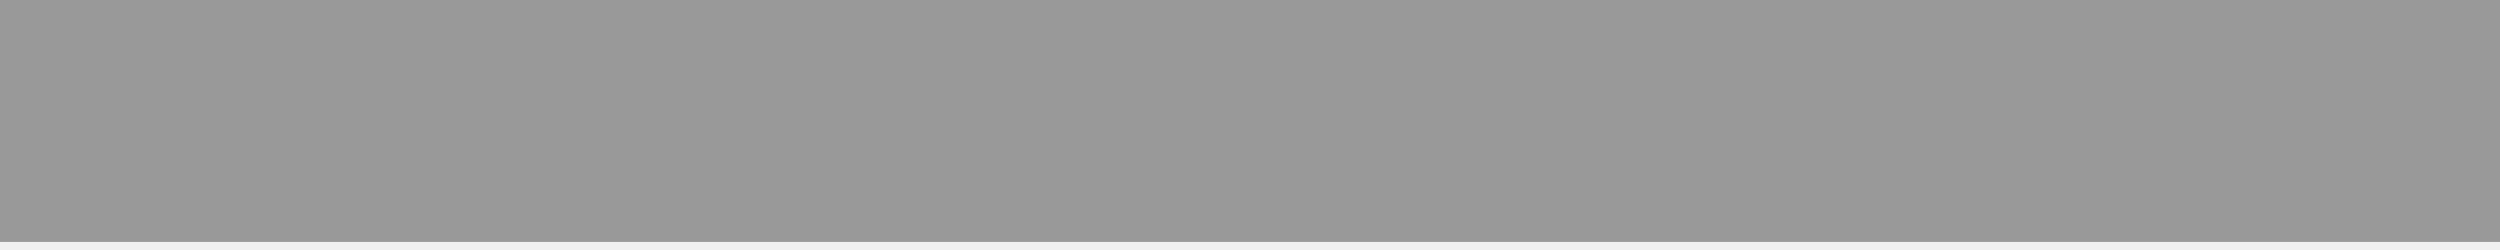
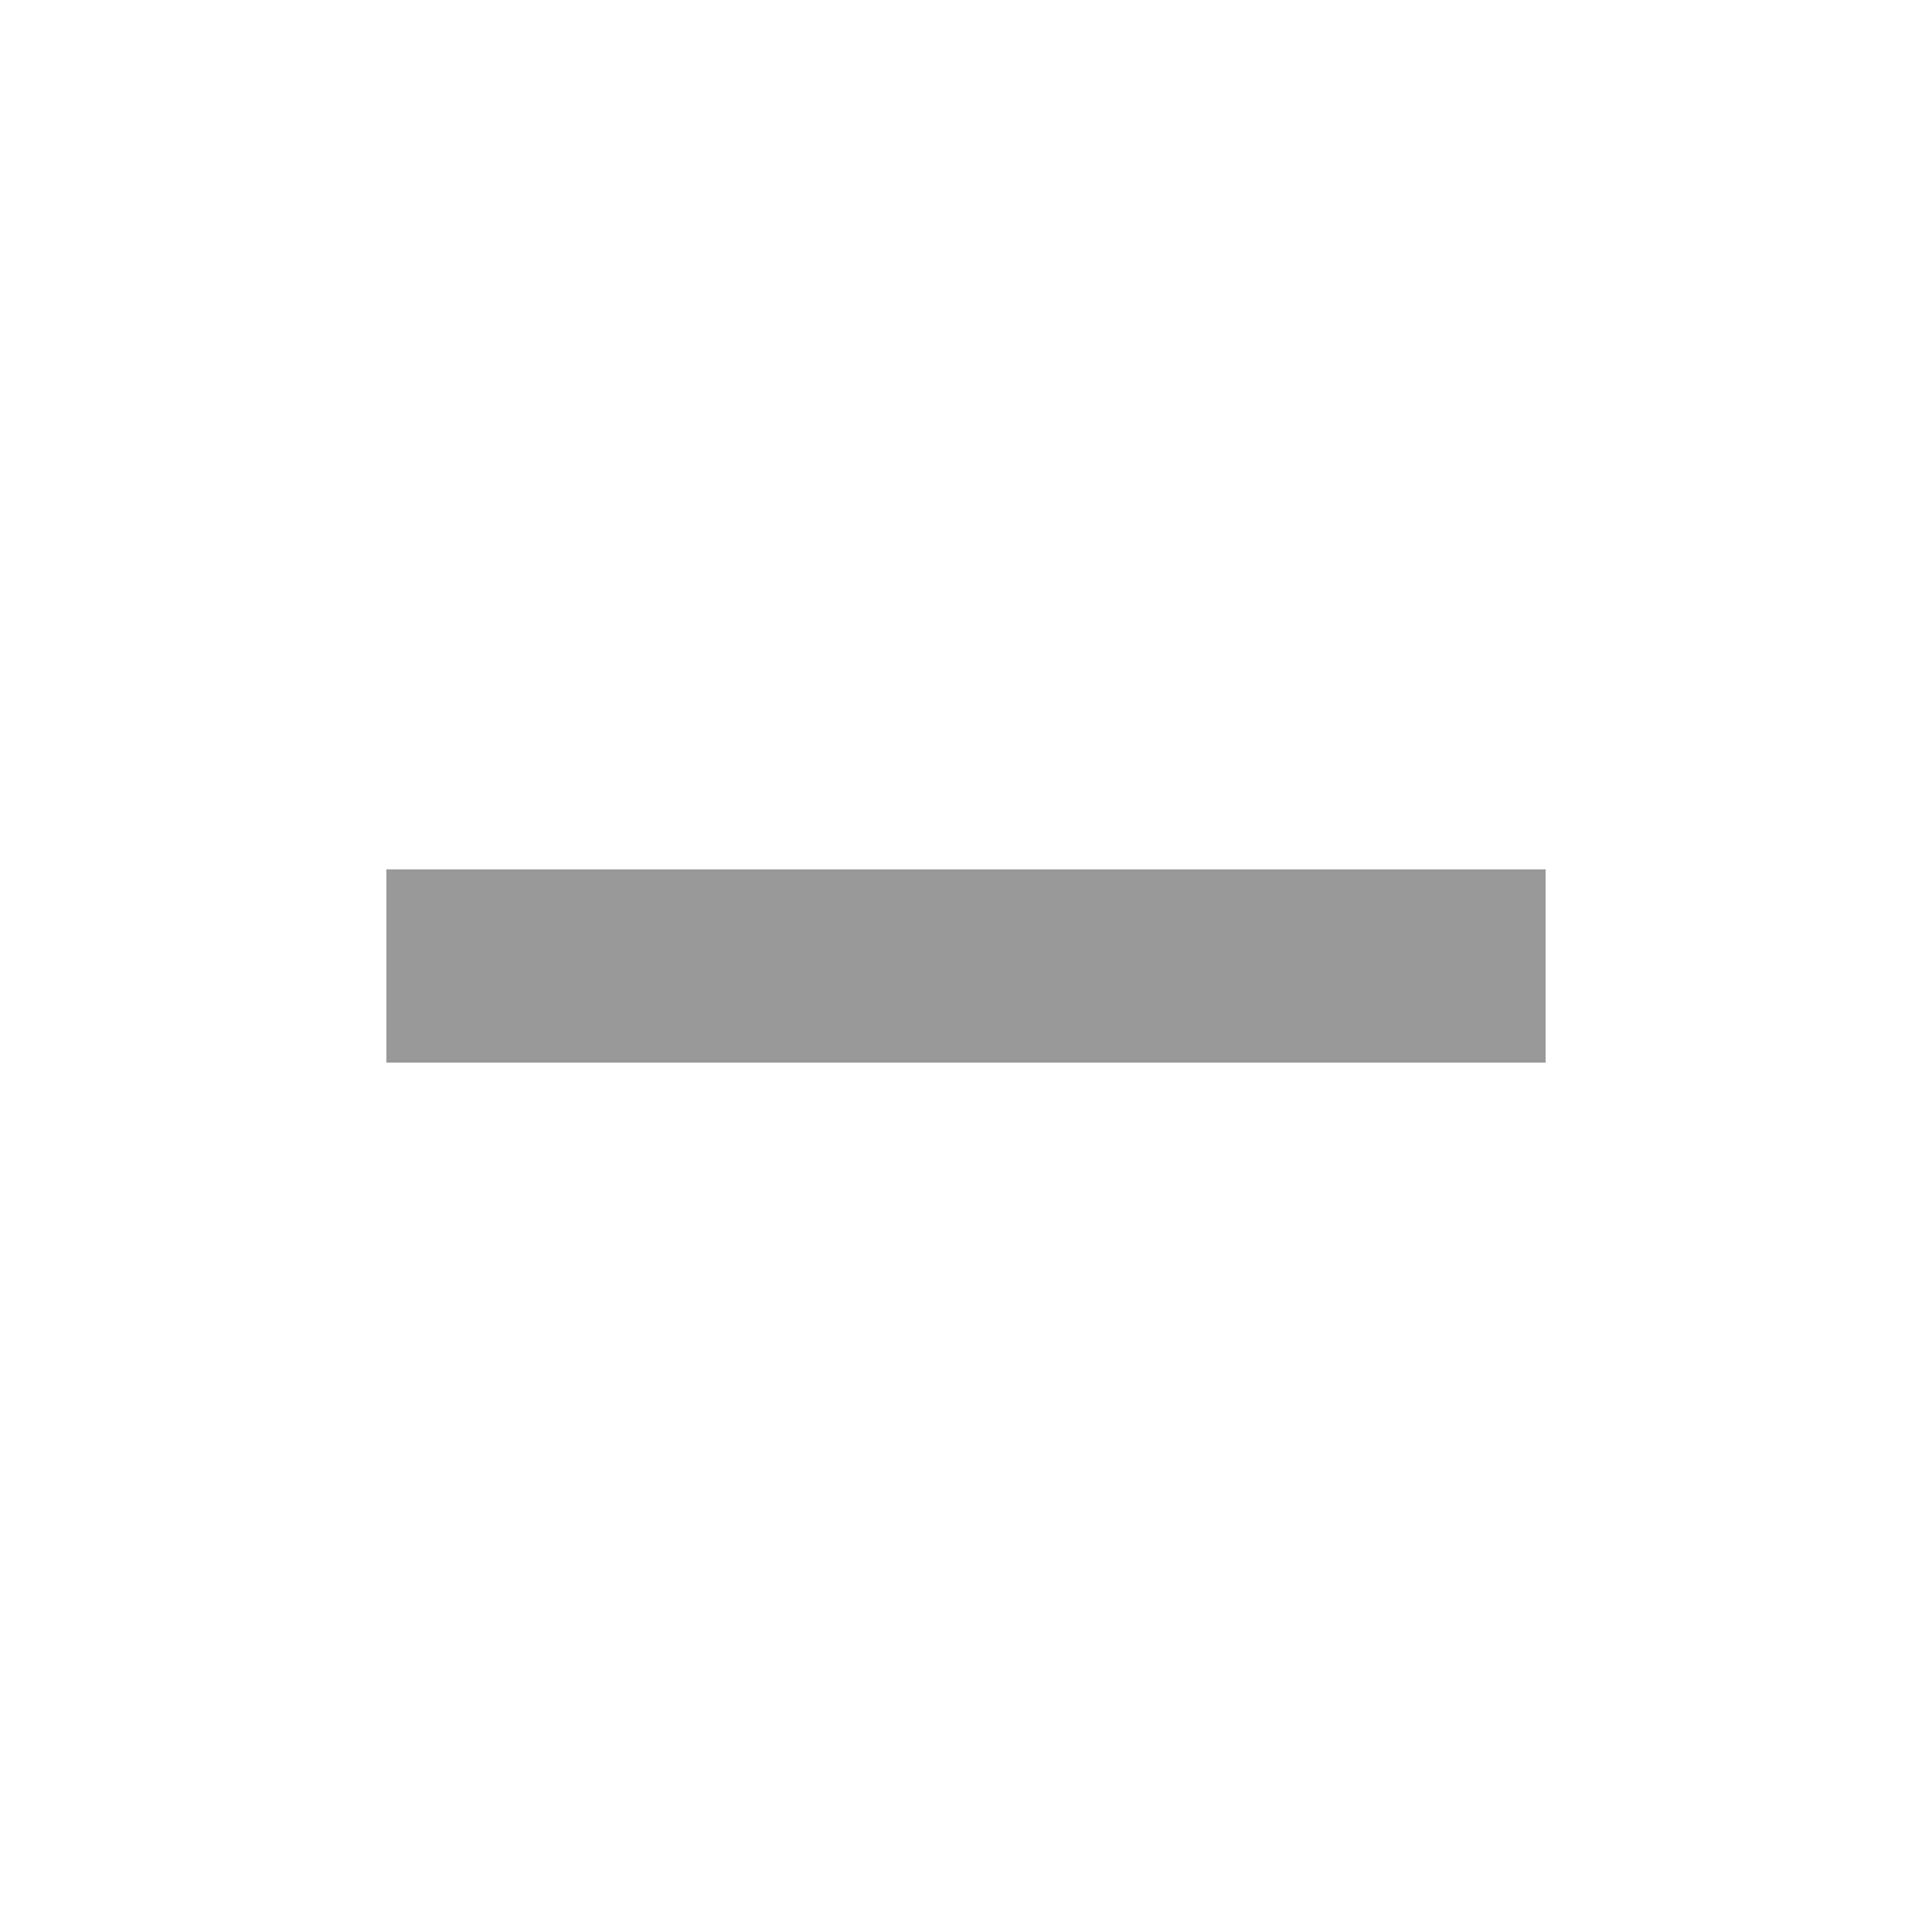
- <svg xmlns="http://www.w3.org/2000/svg" width="100px" height="10px" viewBox="0 0 100 10" version="1.1">
+ <svg xmlns="http://www.w3.org/2000/svg" width="100px" height="100px" viewBox="0 0 100 100" version="1.1">
  <defs />
  <g id="t7-d3-tree-diagram__icon-minus" stroke="none" stroke-width="1" fill="none" fill-rule="evenodd">
-     <rect fill="#999999" x="0" y="0" width="100" height="9.677" />
+     <g>
+       <rect id="Rectangle-3" fill="#FFFFFF" x="0" y="0" width="100" height="100" />
+       <rect id="minus" fill="#999999" x="20" y="45" width="60" height="10" />
+     </g>
  </g>
</svg>
